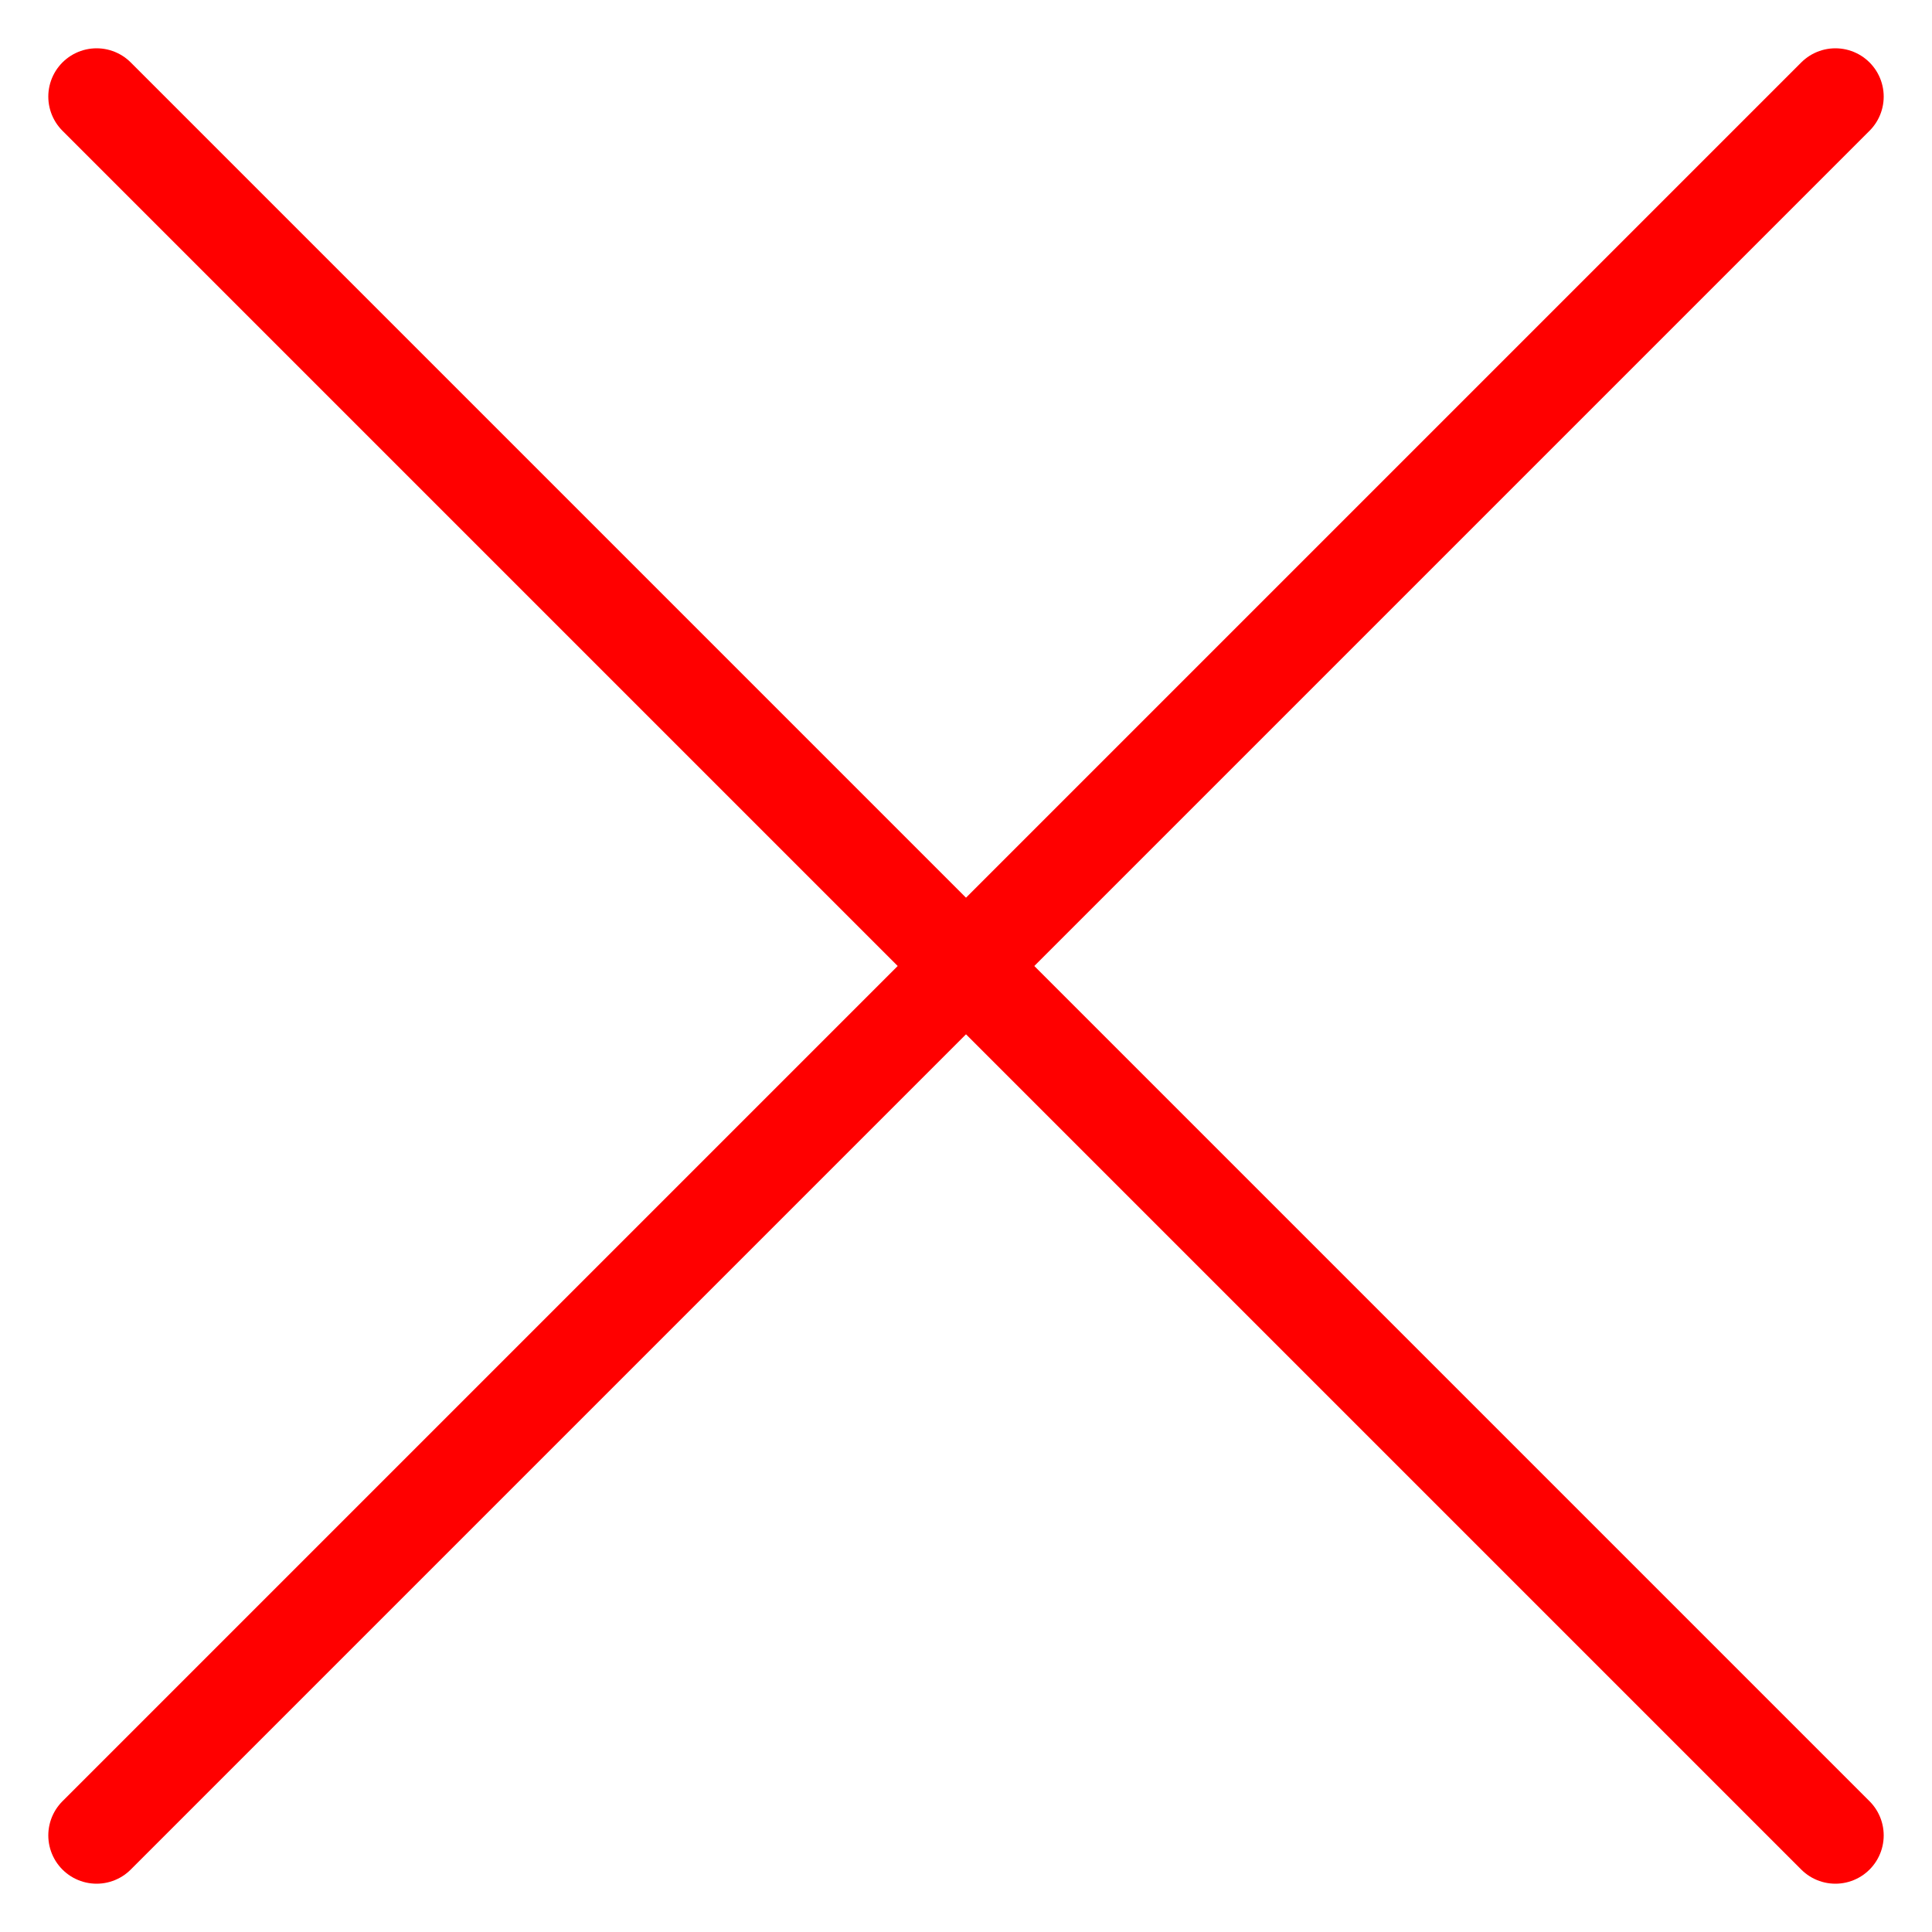
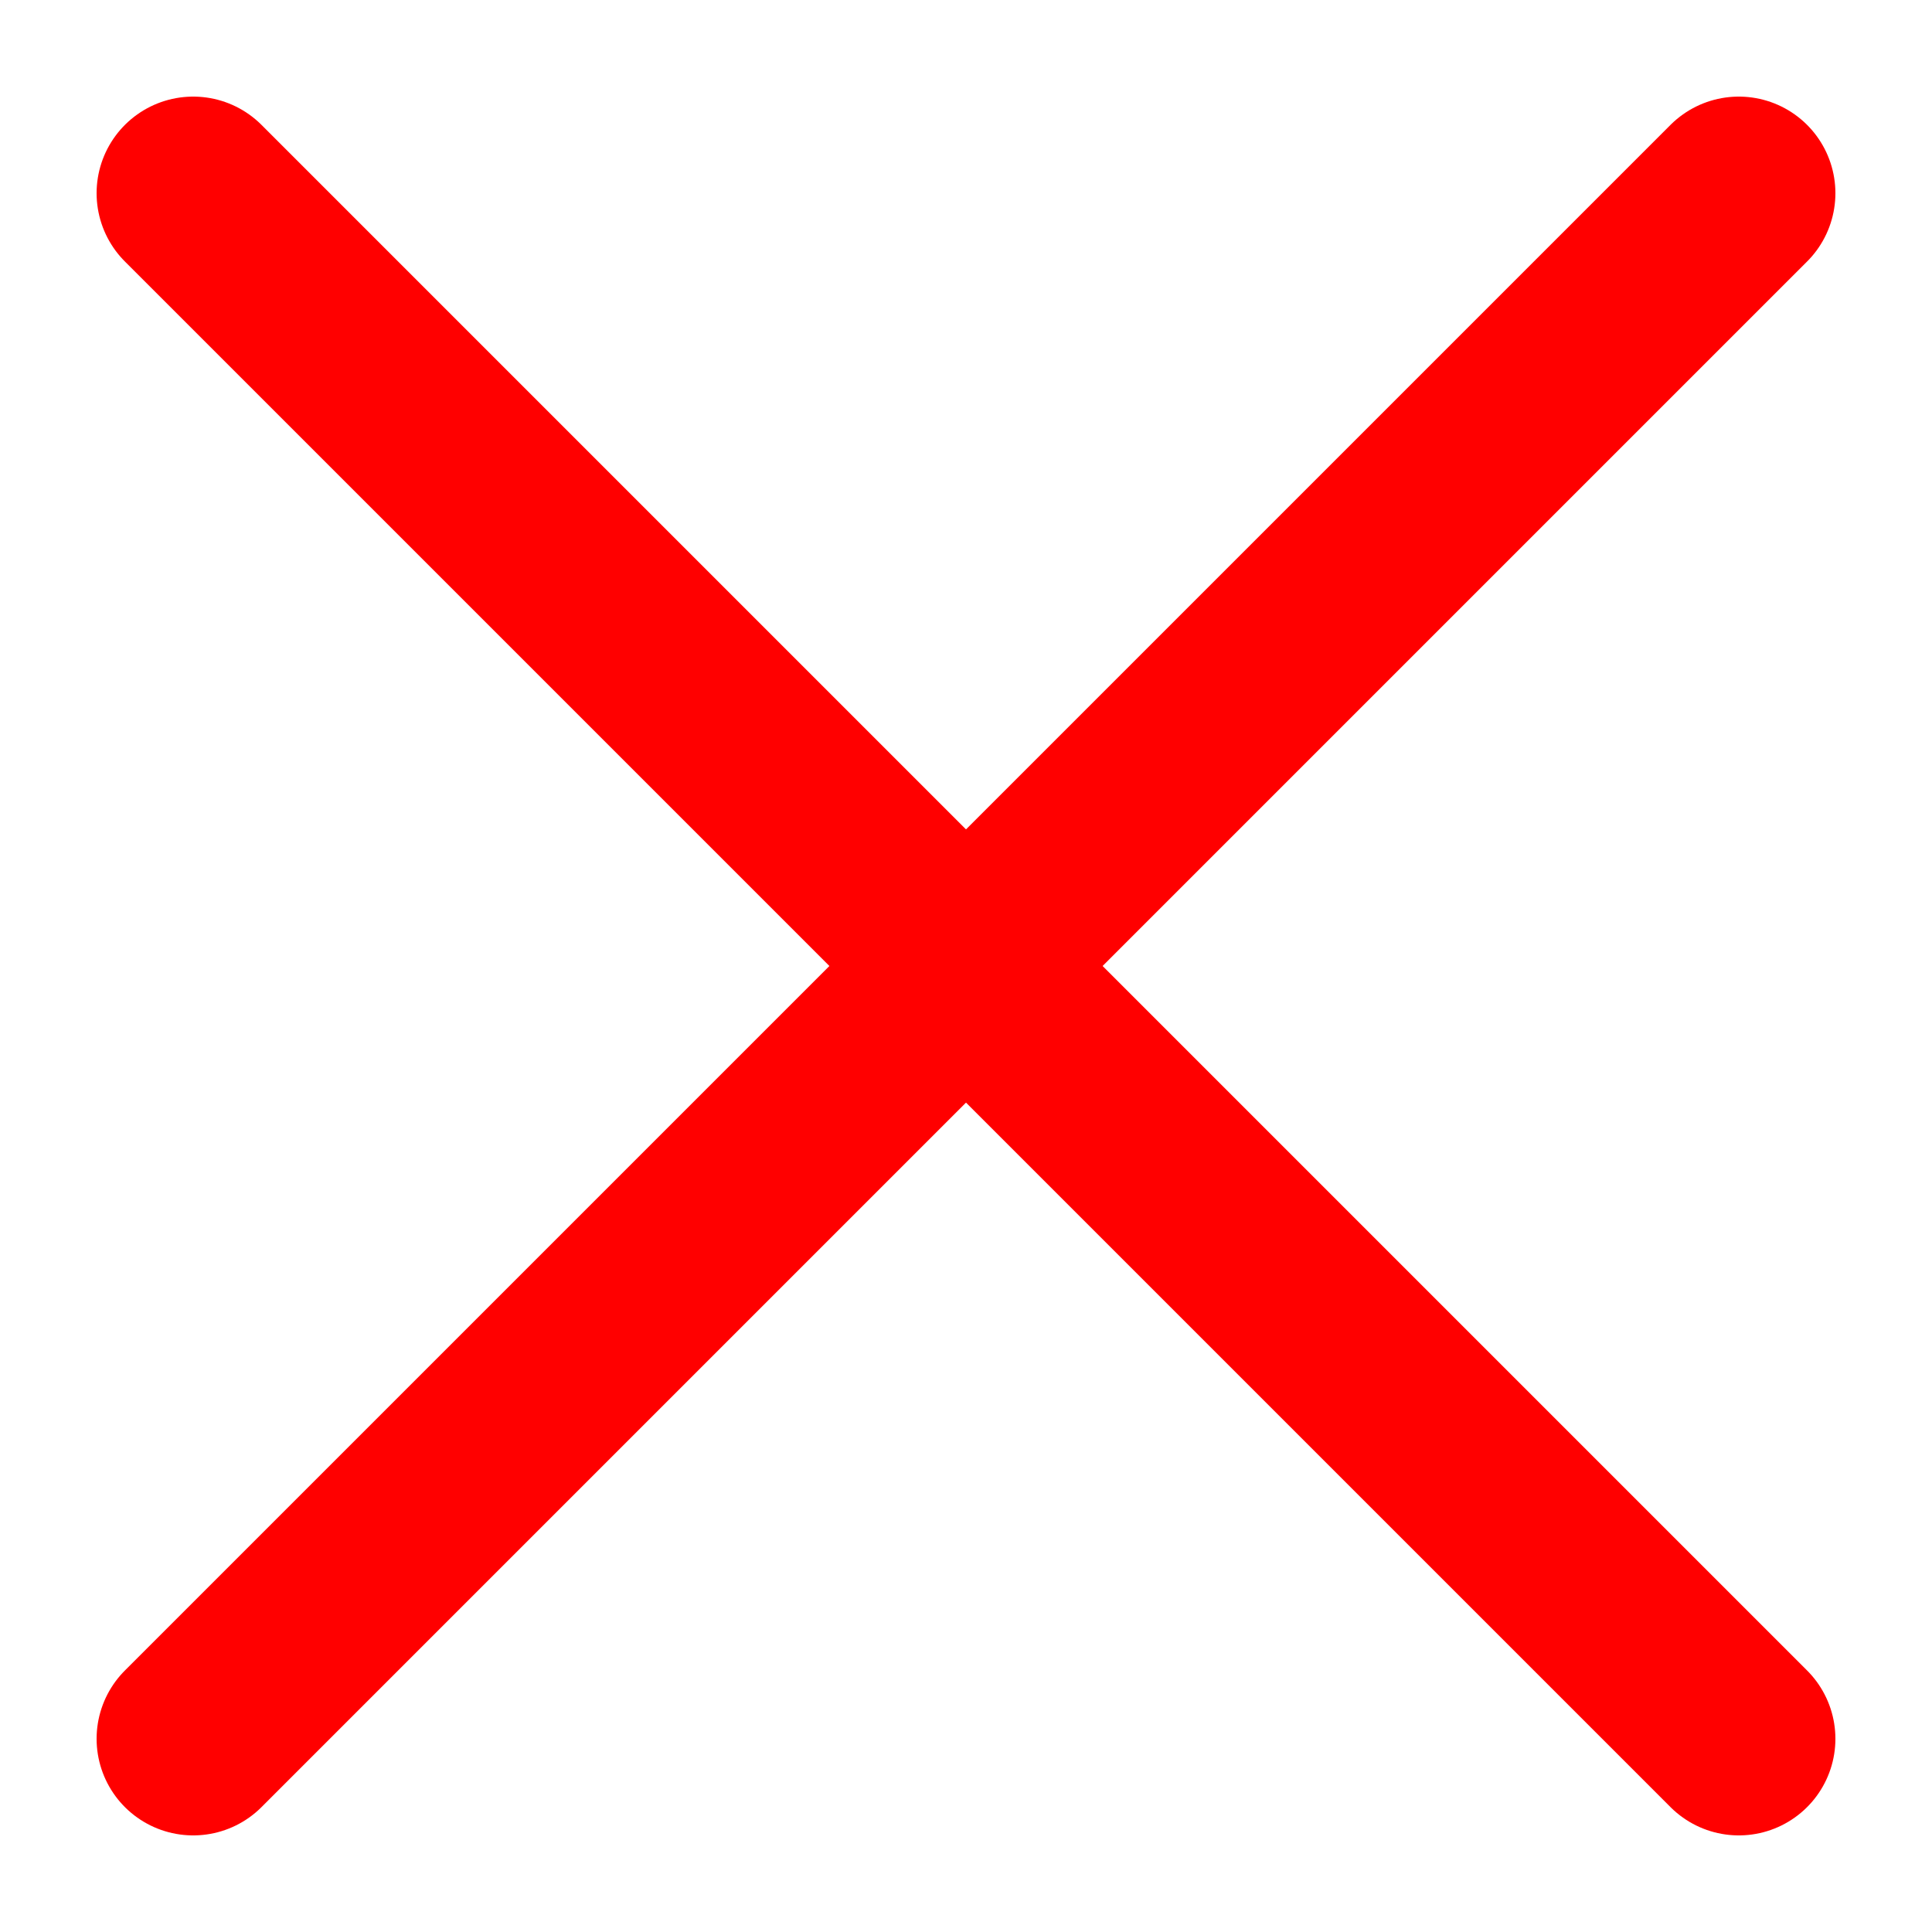
<svg xmlns="http://www.w3.org/2000/svg" width="100" height="100">
-   <line x1="5" y1="5" x2="95" y2="95" style="stroke: red; stroke-width: 5" stroke-linecap="round" />
-   <line x1="95" y1="5" x2="5" y2="95" style="stroke: red; stroke-width: 5" stroke-linecap="round" />
+   <line x1="10" y1="10" x2="90" y2="90" style="stroke: red; stroke-width: 10" stroke-linecap="round" />
+   <line x1="90" y1="10" x2="10" y2="90" style="stroke: red; stroke-width: 10" stroke-linecap="round" />
</svg>
